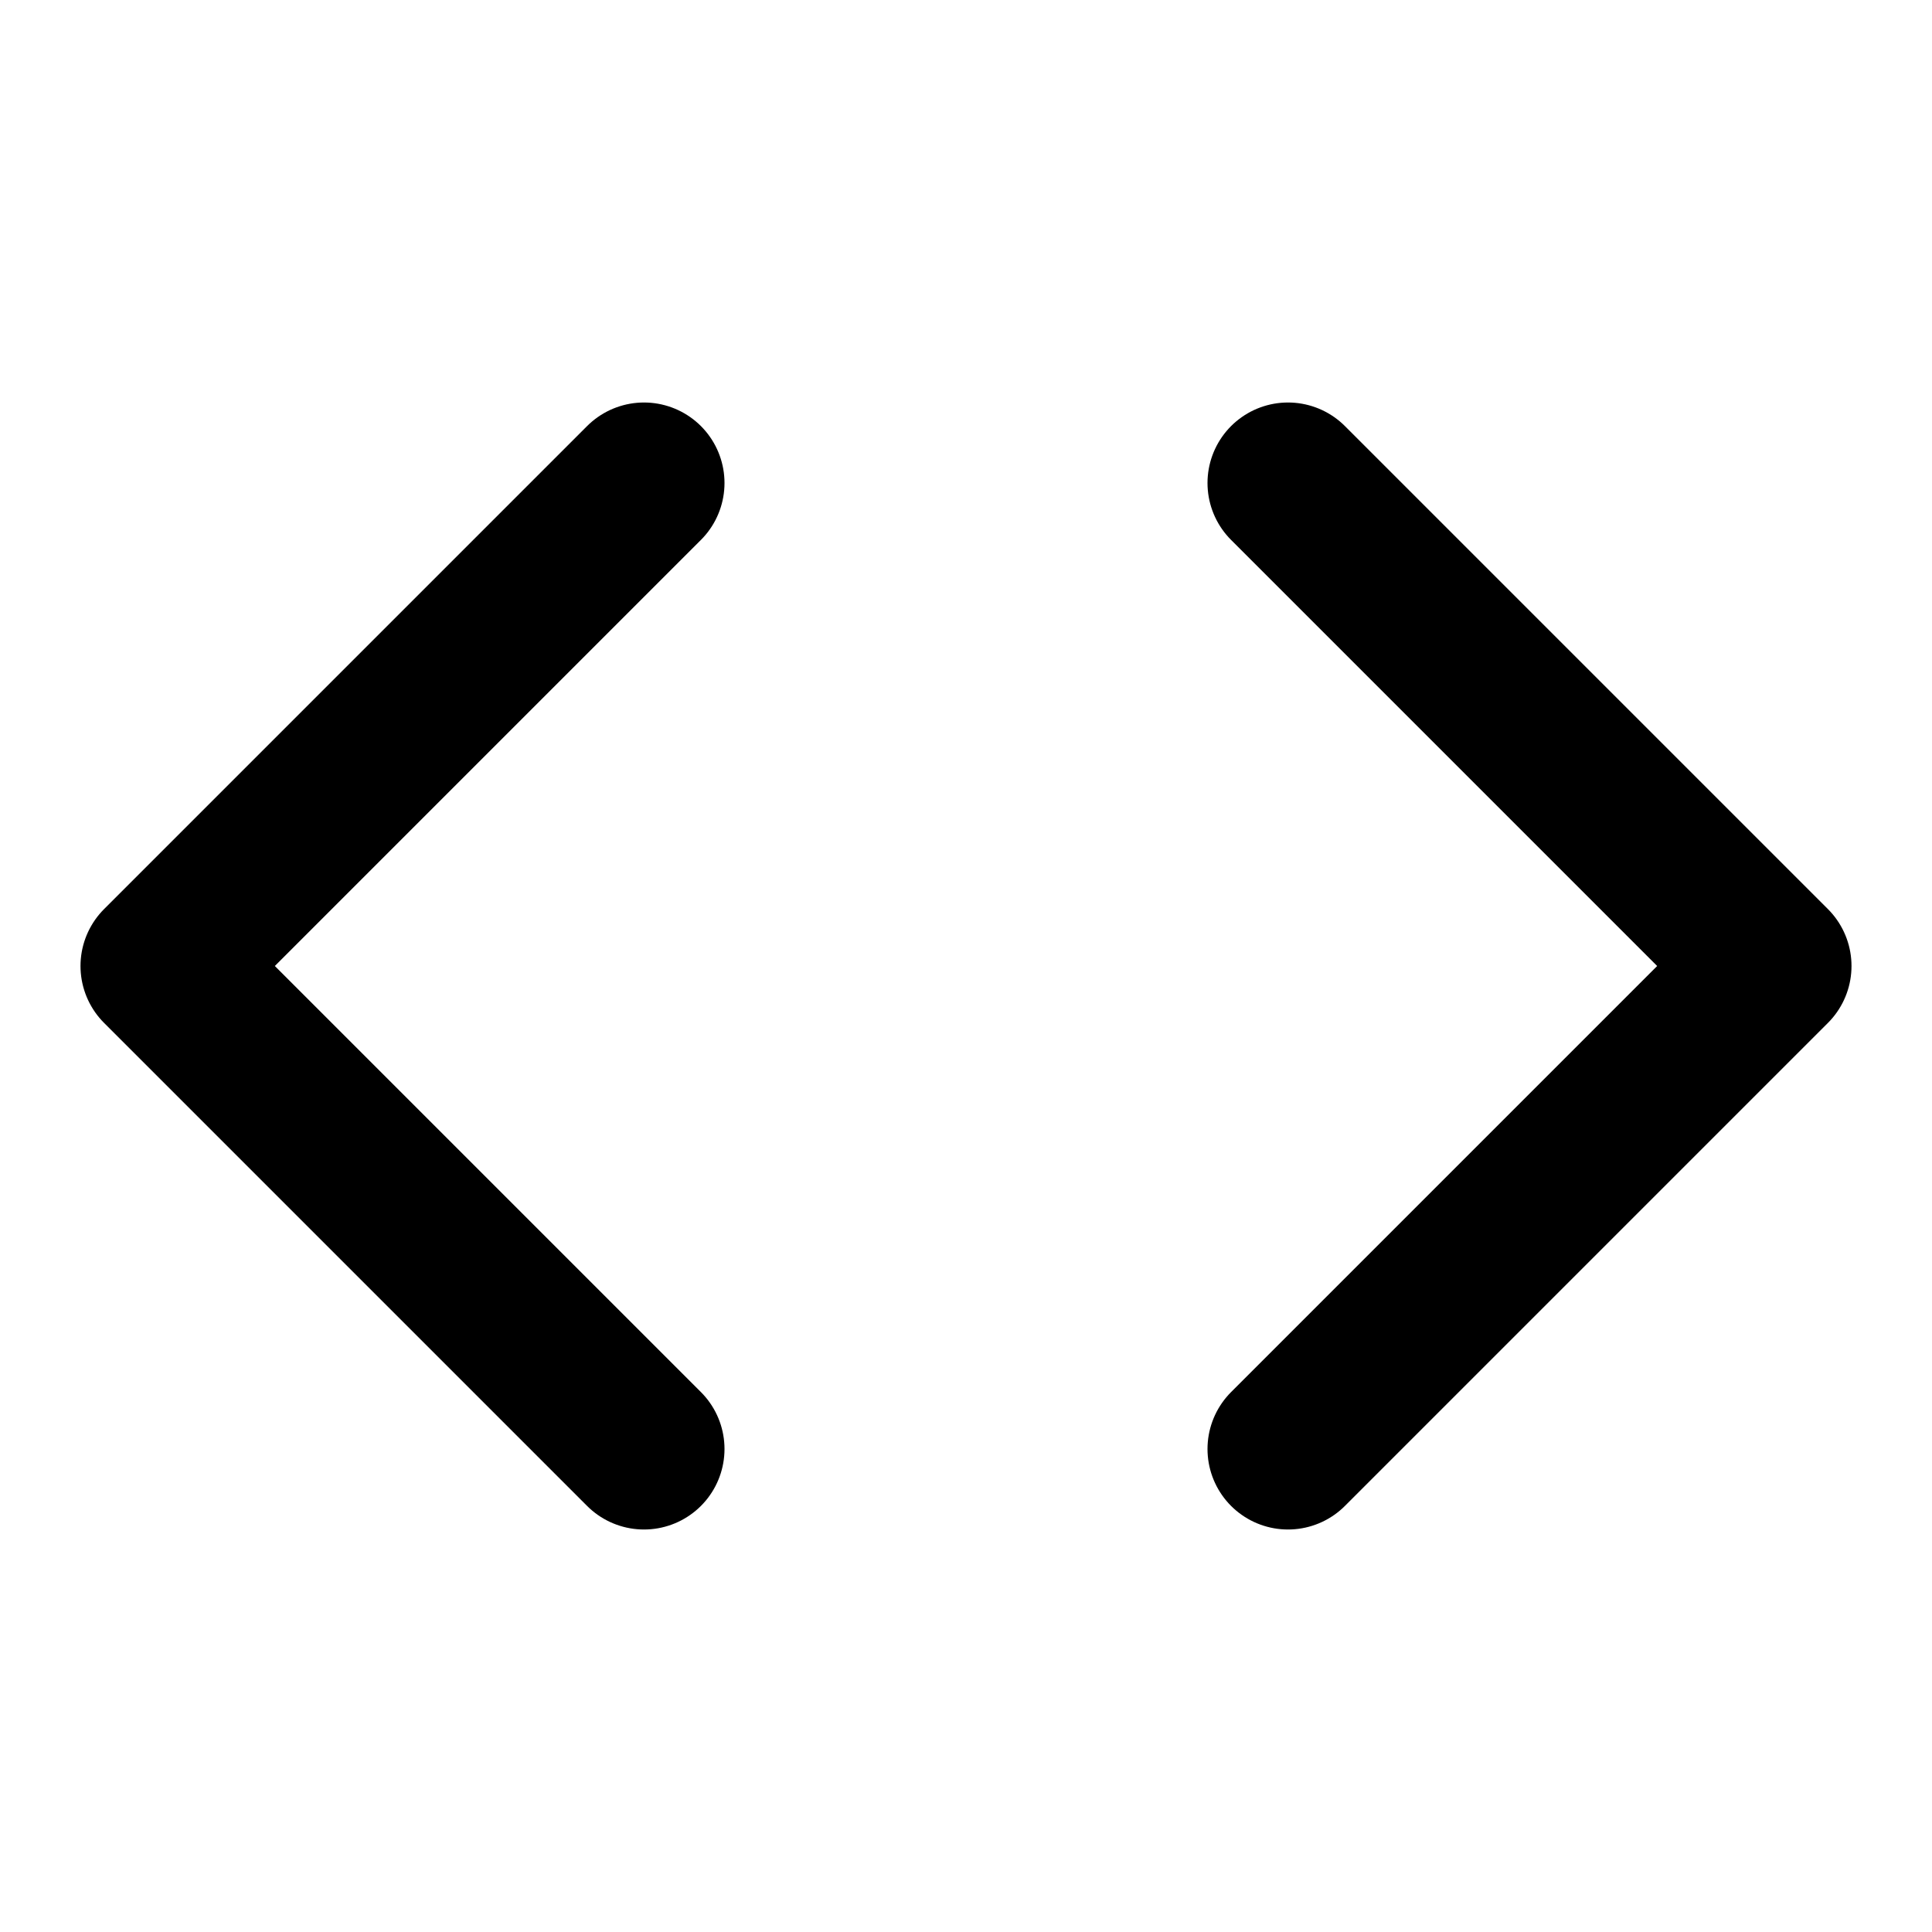
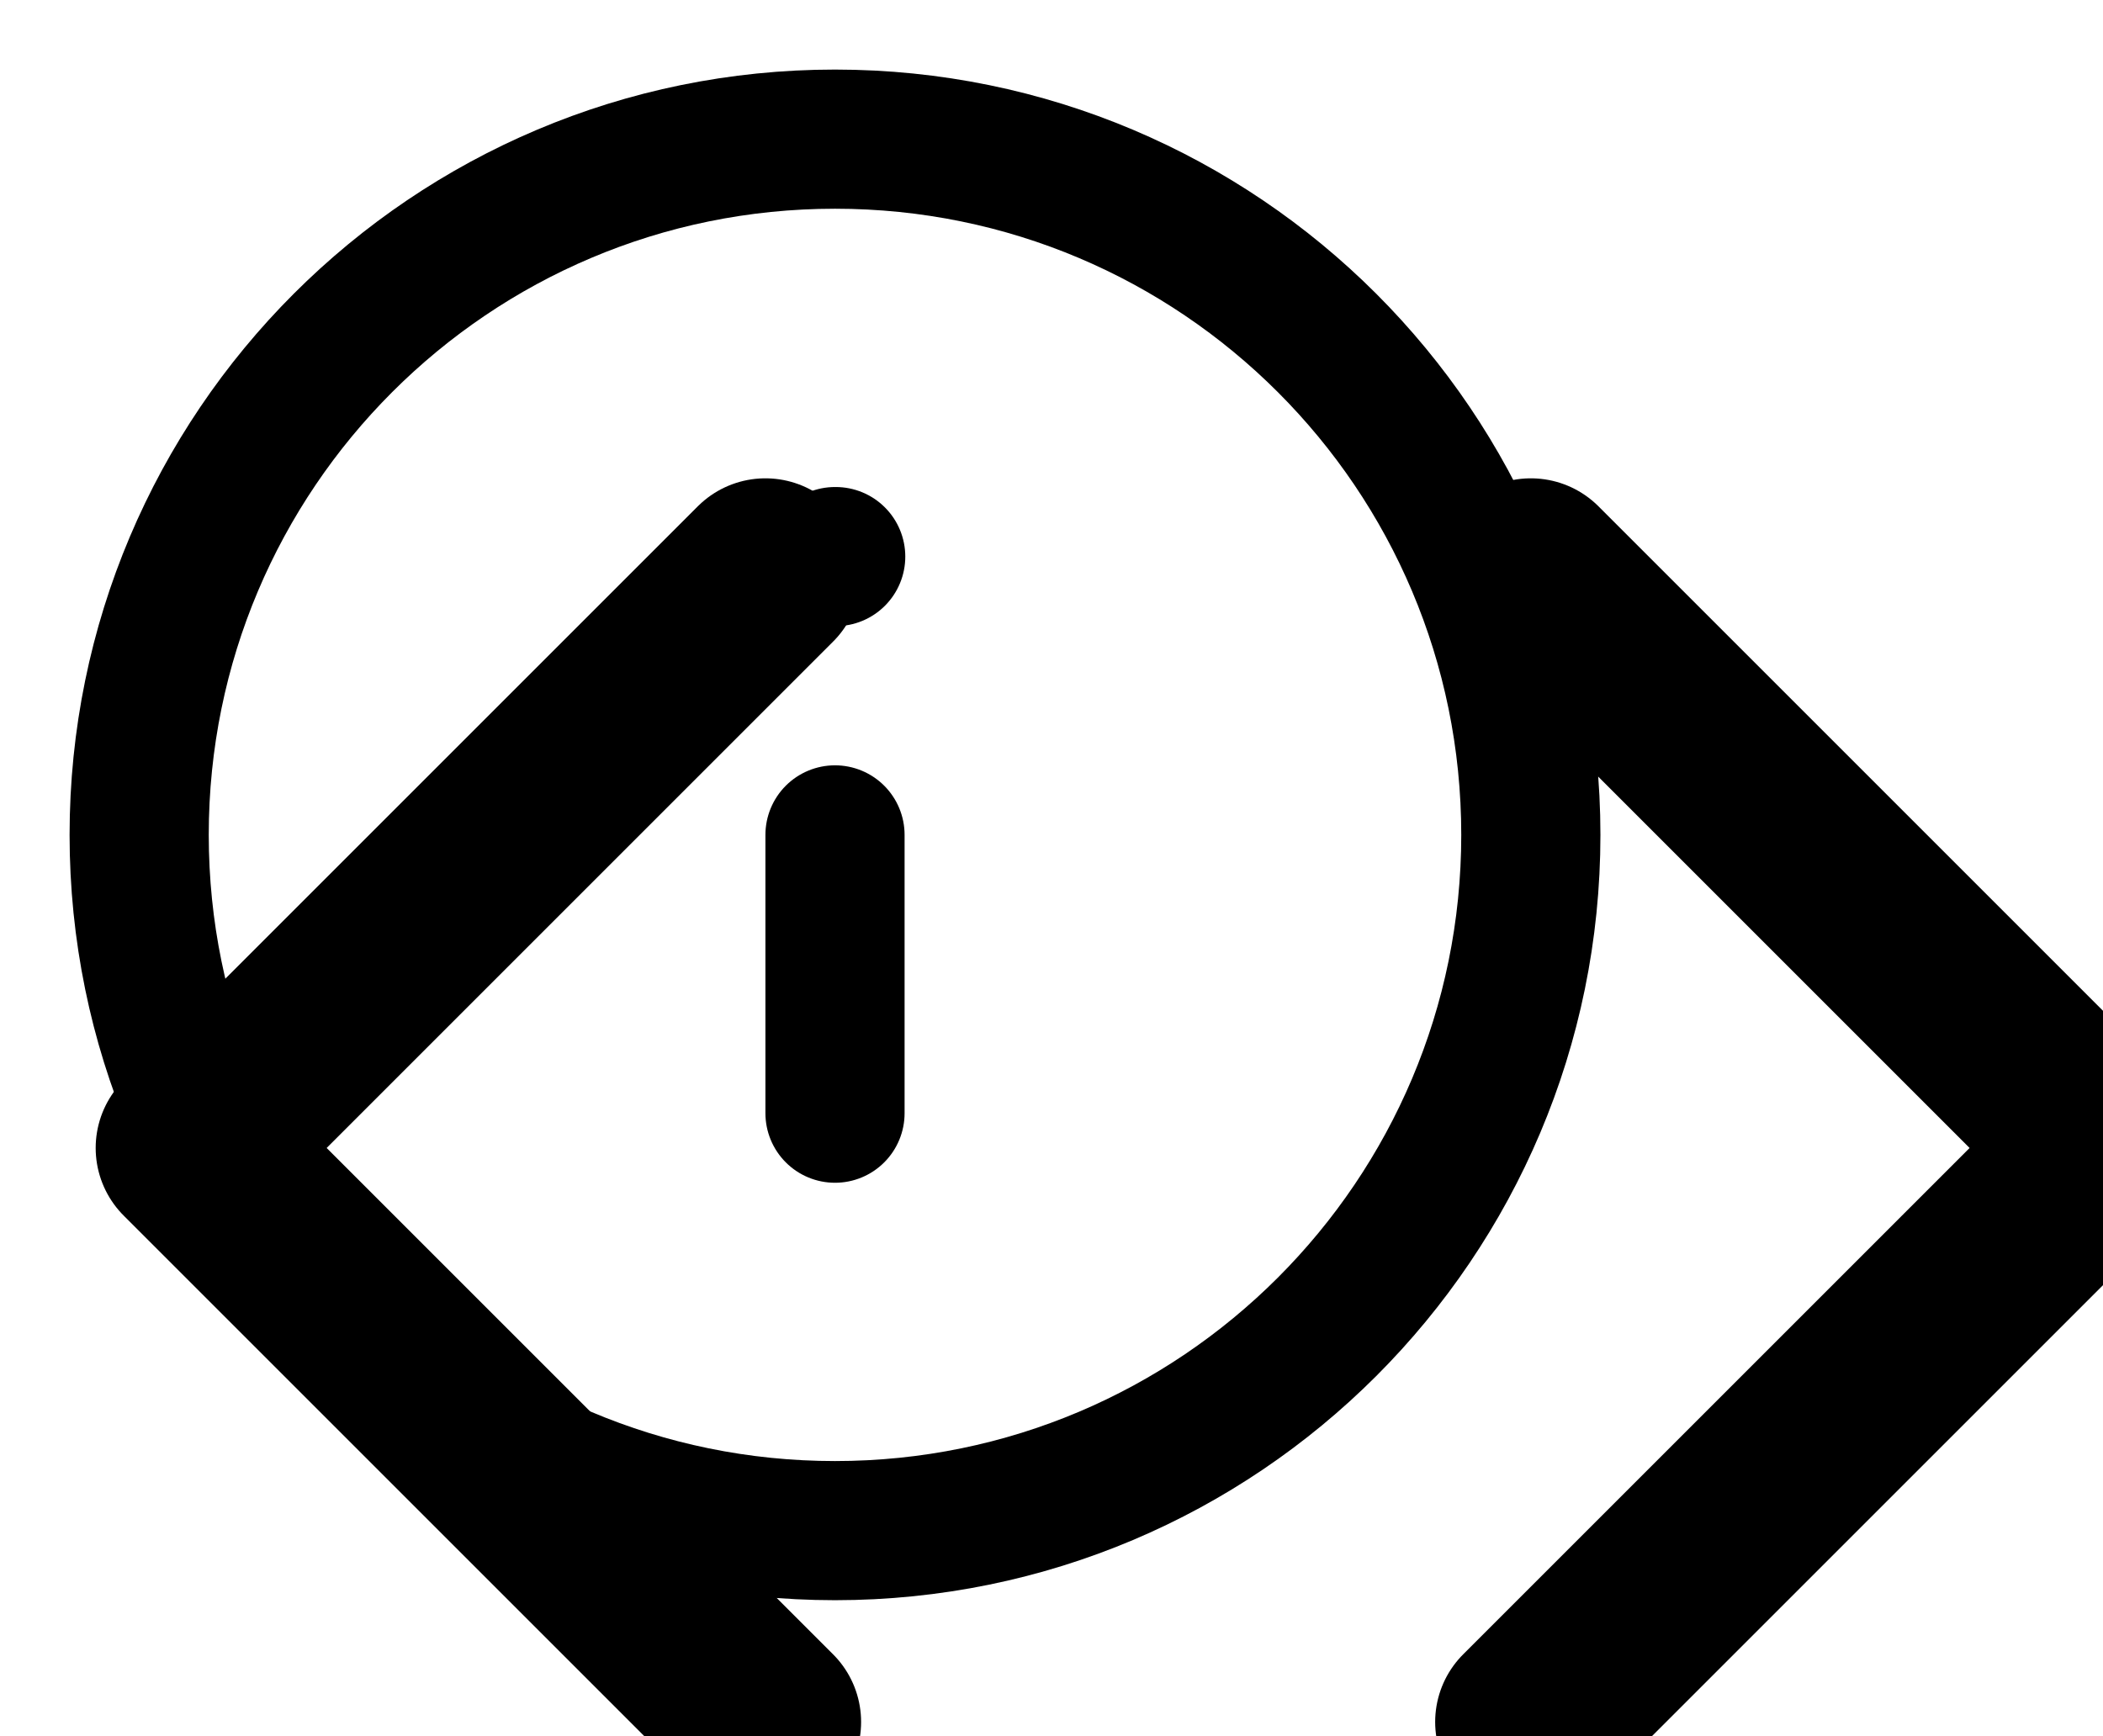
- <svg xmlns="http://www.w3.org/2000/svg" id="code" width="33" height="33" viewBox="0 0 24 24" fill="none" stroke="currentColor" stroke-width="2" stroke-linecap="round" stroke-linejoin="round" class="feather feather-code">
-   <polyline points="16 18 22 12 16 6" />
-   <polyline points="8 6 2 12 8 18" />
+ <svg xmlns="http://www.w3.org/2000/svg" version="1.1">
+   <svg id="code" width="33" height="33" viewBox="0 0 24 24" fill="none" stroke="currentColor" stroke-width="2" stroke-linecap="round" stroke-linejoin="round" class="feather feather-code">
+     <polyline points="16 18 22 12 16 6" />
+     <polyline points="8 6 2 12 8 18" />
+   </svg>
+   <svg id="info" width="24" height="24" viewBox="0 0 24 24" fill="none" stroke="currentColor" stroke-width="2" stroke-linecap="round" stroke-linejoin="round" class="feather feather-info">
+     <circle cx="12" cy="12" r="10" />
+     <line x1="12" y1="16" x2="12" y2="12" />
+     <line x1="12" y1="8" x2="12.01" y2="8" />
+   </svg>
</svg>
